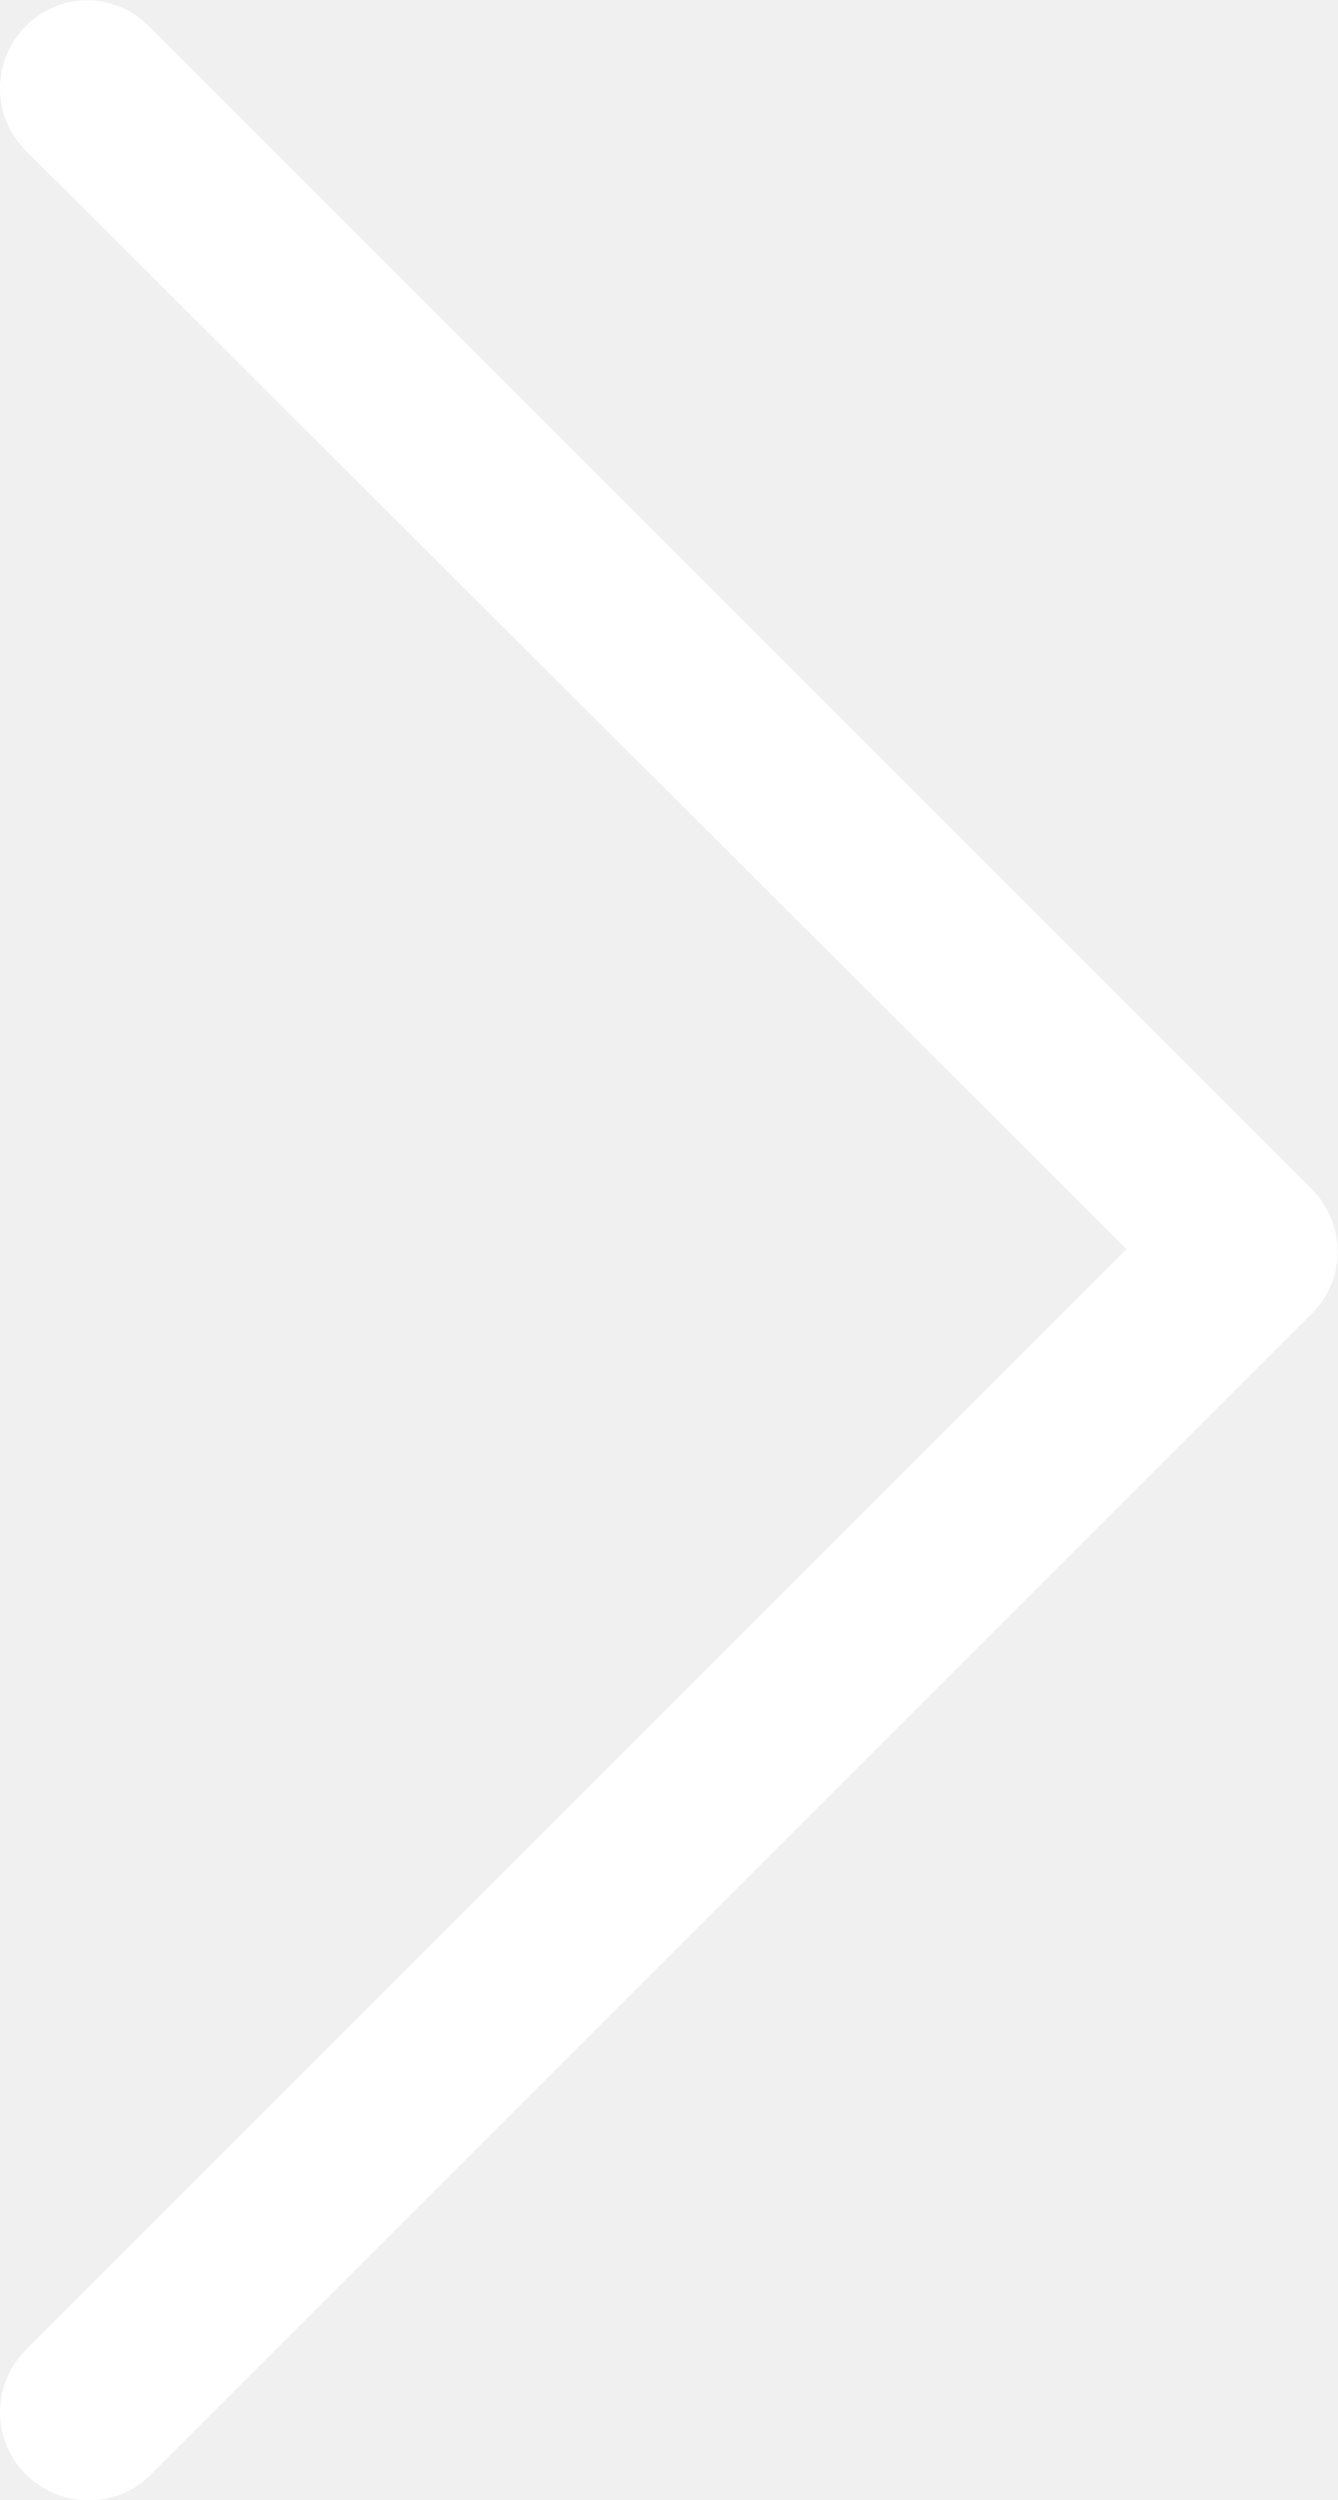
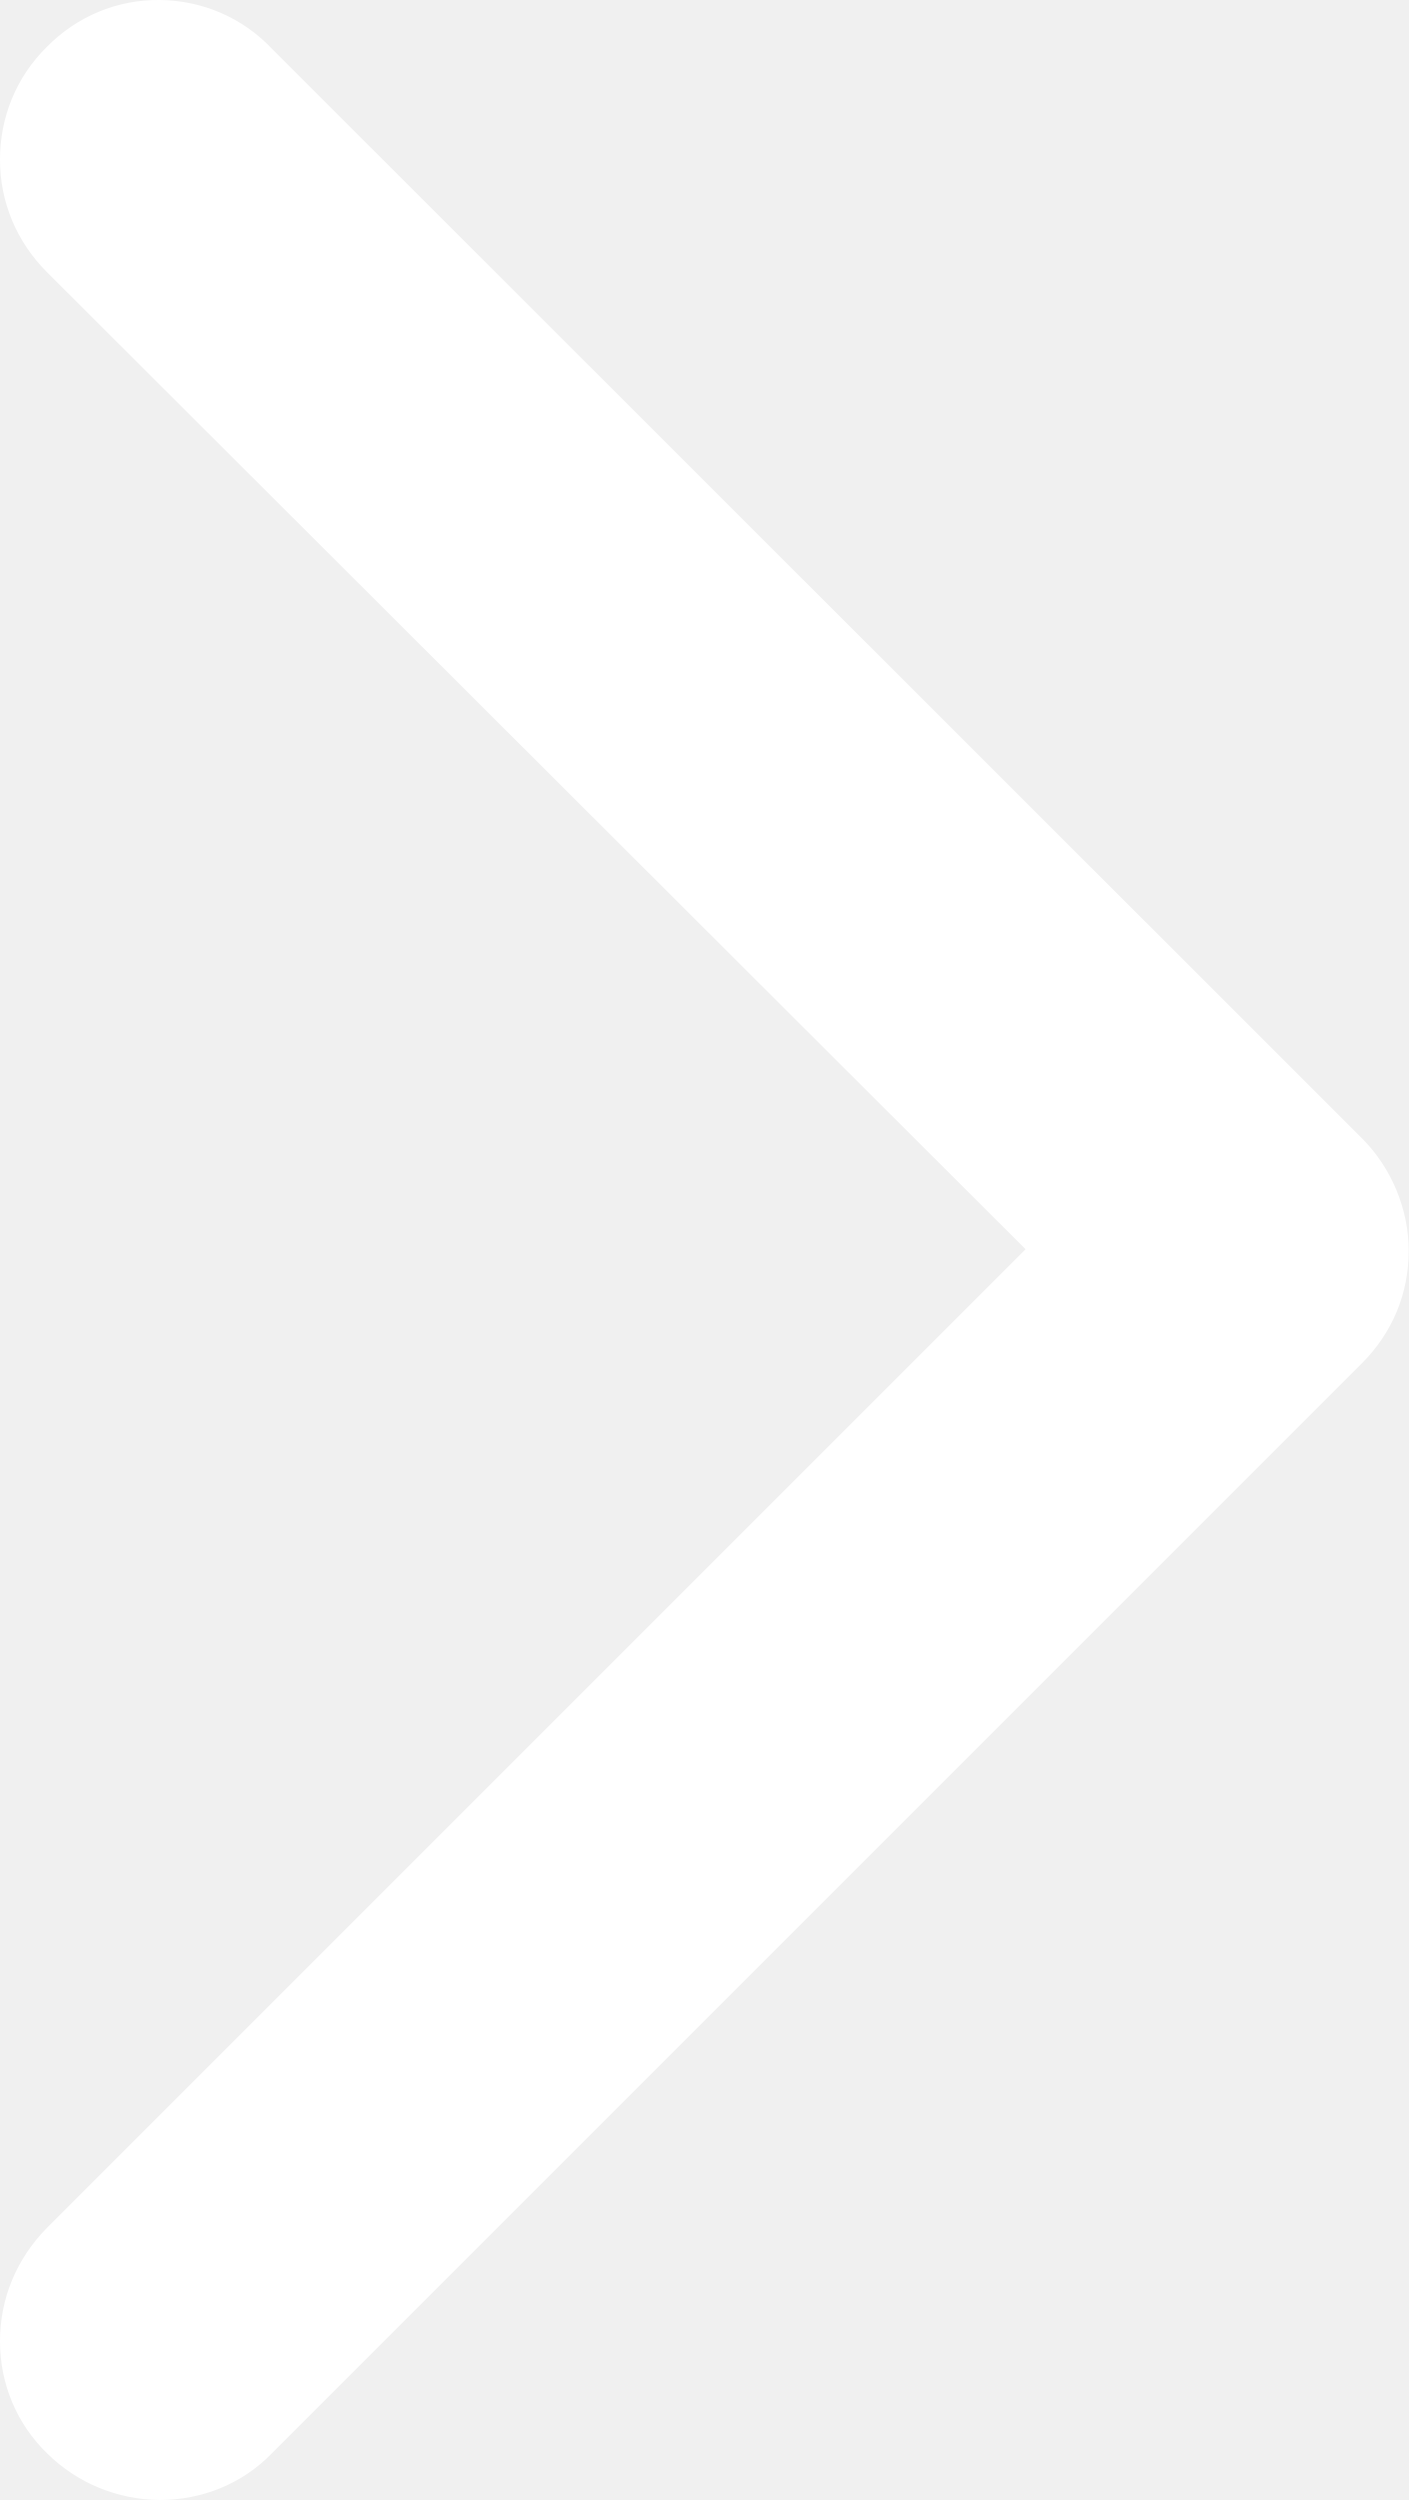
- <svg xmlns="http://www.w3.org/2000/svg" version="1.1" id="Laag_1" x="0px" y="0px" viewBox="0 0 246.5 460.7" style="enable-background:new 0 0 246.5 460.7;" xml:space="preserve">
+ <svg xmlns="http://www.w3.org/2000/svg" version="1.1" id="Laag_1" x="0px" y="0px" viewBox="0 0 276.5 490.7" style="enable-background:new 0 0 276.5 490.7;" xml:space="preserve">
  <style type="text/css">
	.st0{fill:#FFFFFF;}
</style>
-   <g>
-     <path class="st0" d="M4.8,4.8c-6.4,6.4-6.4,16.7,0,23l202.8,202.4L4.8,433c-6.4,6.4-6.4,16.7,0,23s16.7,6.4,23,0l213.9-213.9   c3.2-3.2,4.8-7.1,4.8-11.5c0-4-1.6-8.3-4.8-11.5L27.8,5.2C21.4-1.6,11.1-1.6,4.8,4.8L4.8,4.8z" />
-   </g>
+   <path class="st0" d="M53.4,481.5l213.9-213.9c6-6,9.2-13.7,9.2-22.1c0-8.2-3.4-16.3-9.2-22.1L53.5,9.7C47.7,3.5,39.8,0.1,31.4,0  C23-0.1,15.1,3.2,9.2,9.2C3.2,15.1,0,23,0,31.3c0,0,0,0.1,0,0.1c0,8.3,3.3,16.1,9.2,22l192.1,191.8L9.2,437.3  C3.3,443.3,0,451.1,0,459.5c0,0,0,0.1,0,0.1c0,8.3,3.3,16.2,9.3,22c5.9,5.8,13.7,9,22,9.1C39.7,490.7,47.6,487.5,53.4,481.5z" />
</svg>
